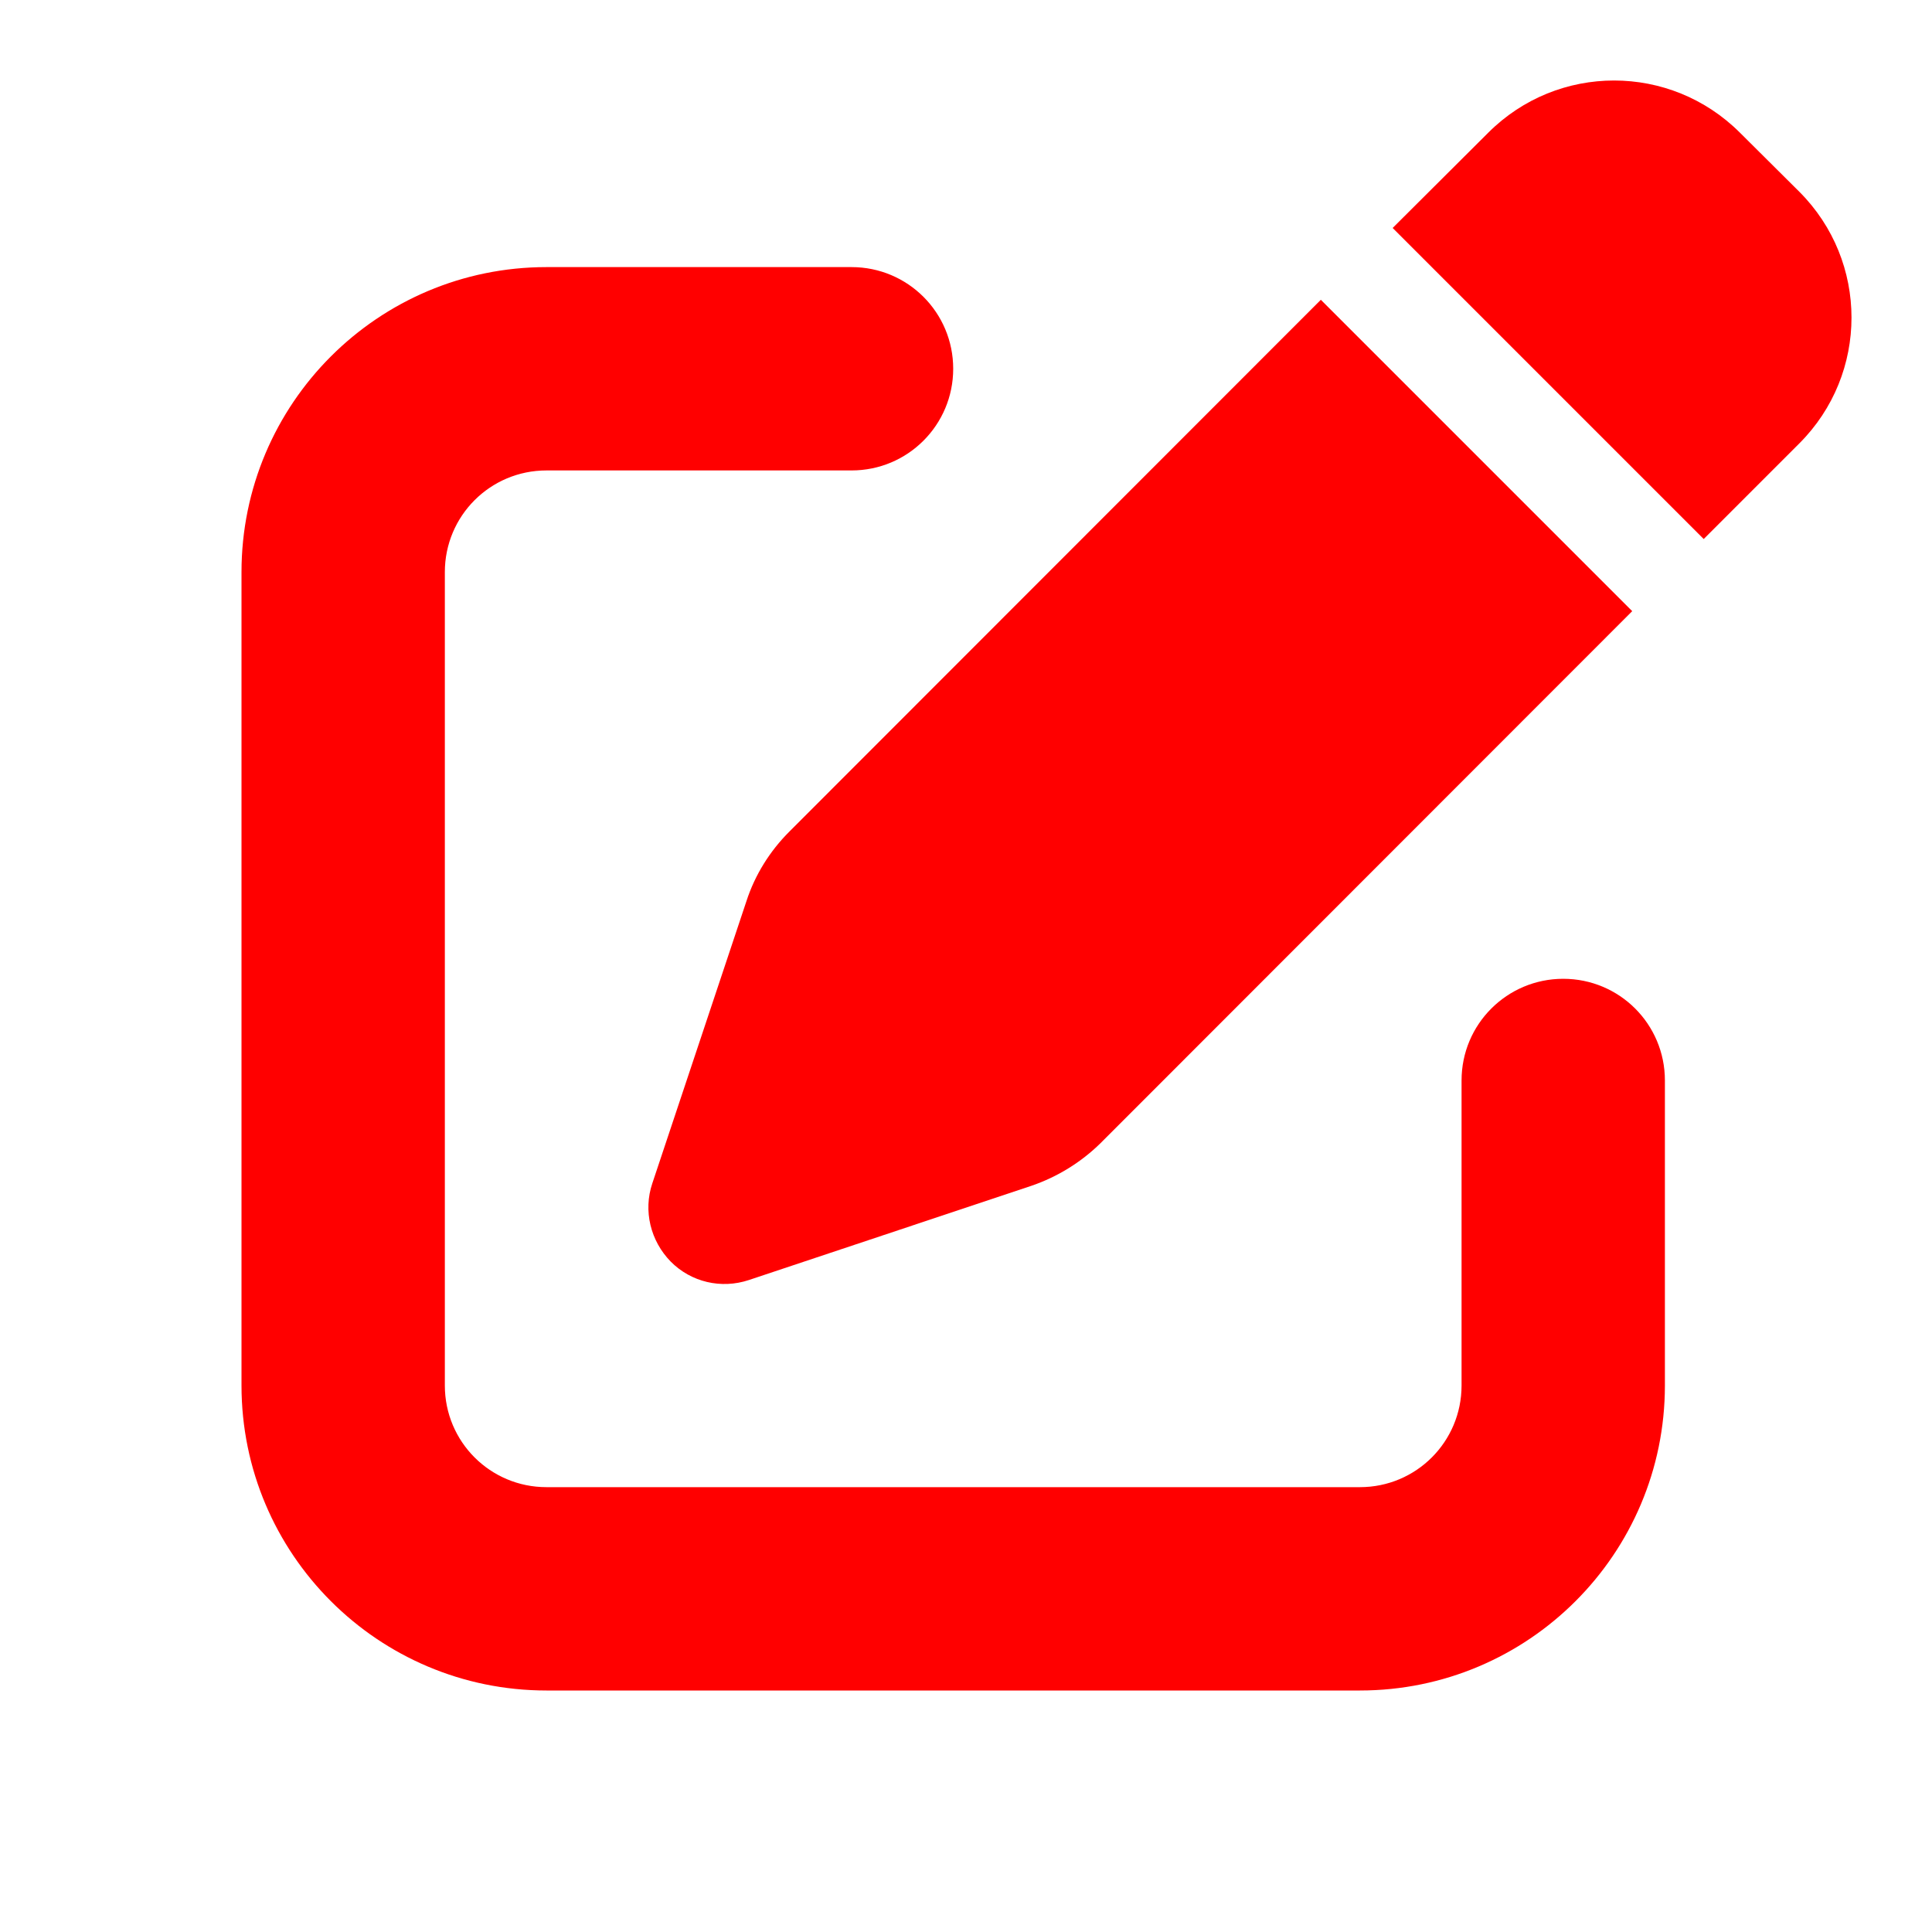
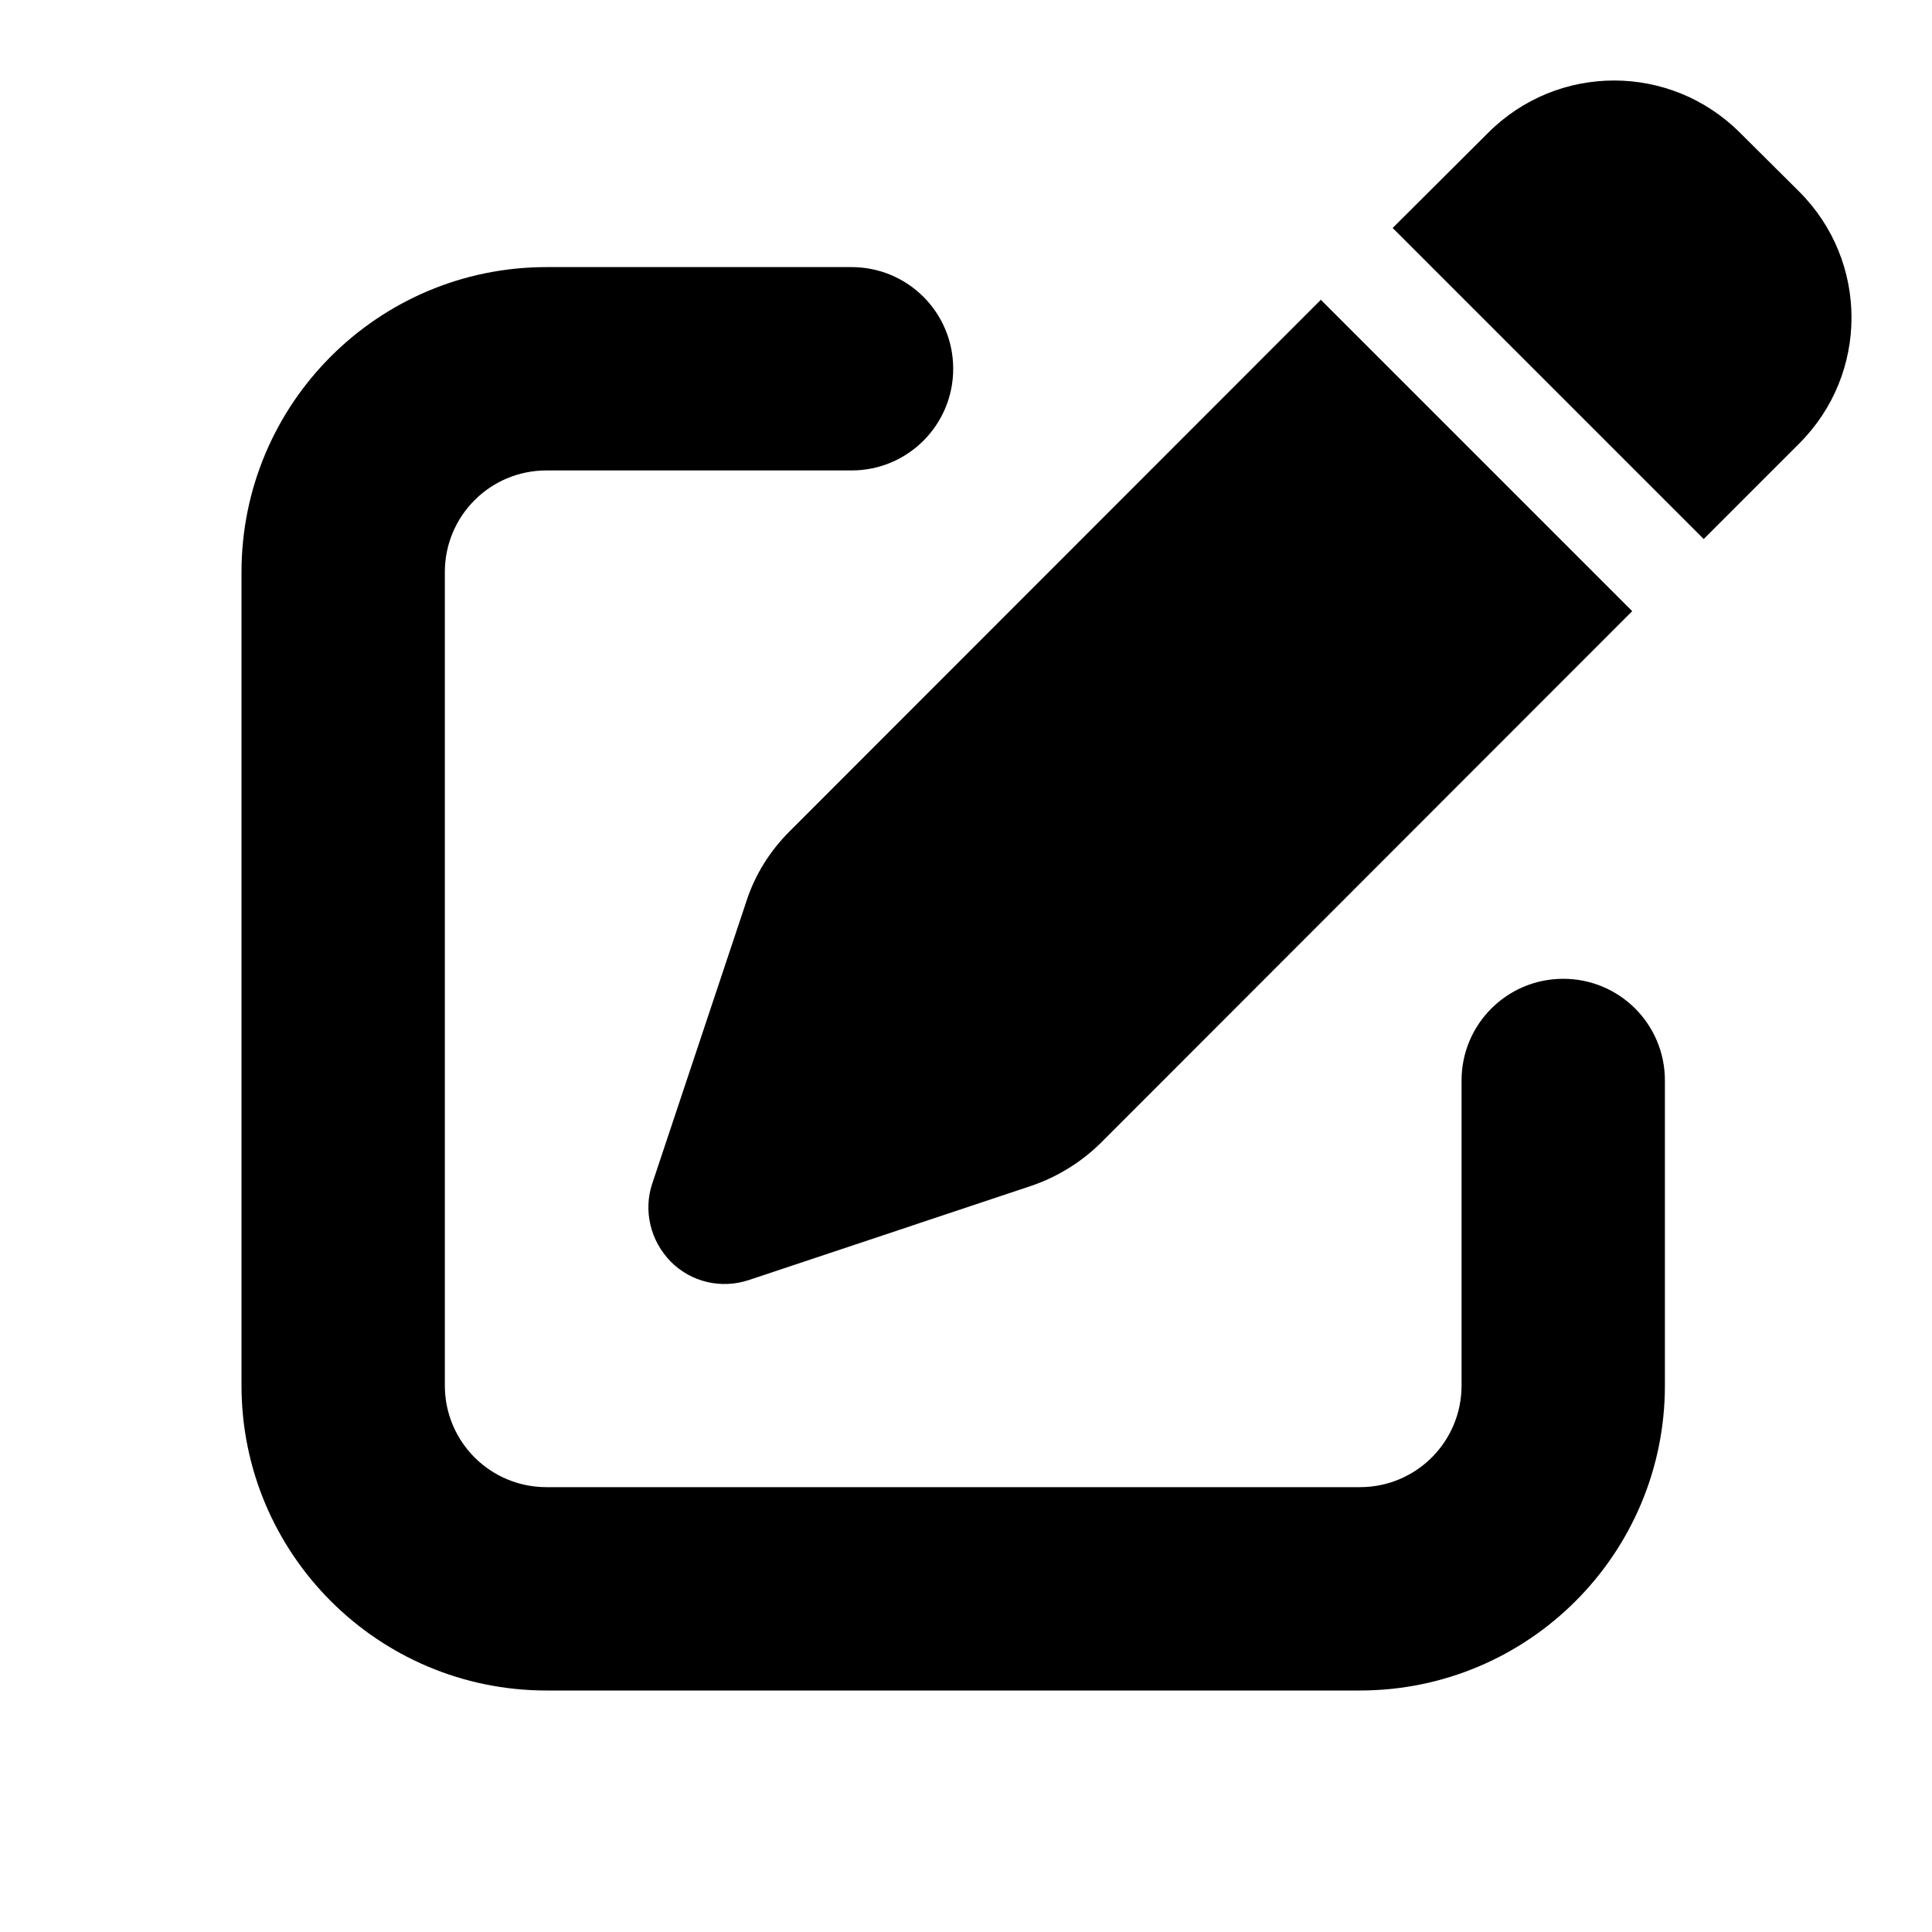
<svg xmlns="http://www.w3.org/2000/svg" width="24" height="24" viewBox="0 0 24 24" fill="none">
-   <path d="M21.614 1.648C20.749 0.784 19.352 0.784 18.488 1.648L17.3 2.832L21.164 6.696L22.352 5.508C23.216 4.644 23.216 3.247 22.352 2.382L21.614 1.648ZM9.804 10.332C9.564 10.572 9.378 10.868 9.272 11.196L8.103 14.701C7.989 15.04 8.08 15.415 8.332 15.672C8.585 15.928 8.96 16.015 9.303 15.901L12.808 14.732C13.132 14.622 13.428 14.44 13.672 14.2L20.276 7.592L16.408 3.724L9.804 10.332V10.332ZM6.789 3.318C4.697 3.318 3 5.015 3 7.107V17.211C3 19.303 4.697 21 6.789 21H16.893C18.985 21 20.682 19.303 20.682 17.211V13.422C20.682 12.723 20.118 12.159 19.419 12.159C18.721 12.159 18.156 12.723 18.156 13.422V17.211C18.156 17.91 17.592 18.474 16.893 18.474H6.789C6.09 18.474 5.526 17.91 5.526 17.211V7.107C5.526 6.408 6.09 5.844 6.789 5.844H10.578C11.277 5.844 11.841 5.279 11.841 4.581C11.841 3.882 11.277 3.318 10.578 3.318H6.789Z" fill="#FF0000" />
+   <path d="M21.614 1.648C20.749 0.784 19.352 0.784 18.488 1.648L17.3 2.832L21.164 6.696L22.352 5.508C23.216 4.644 23.216 3.247 22.352 2.382L21.614 1.648ZM9.804 10.332C9.564 10.572 9.378 10.868 9.272 11.196L8.103 14.701C7.989 15.04 8.08 15.415 8.332 15.672C8.585 15.928 8.96 16.015 9.303 15.901L12.808 14.732C13.132 14.622 13.428 14.44 13.672 14.2L20.276 7.592L16.408 3.724L9.804 10.332V10.332ZM6.789 3.318C4.697 3.318 3 5.015 3 7.107V17.211C3 19.303 4.697 21 6.789 21H16.893C18.985 21 20.682 19.303 20.682 17.211V13.422C20.682 12.723 20.118 12.159 19.419 12.159C18.721 12.159 18.156 12.723 18.156 13.422V17.211C18.156 17.91 17.592 18.474 16.893 18.474H6.789C6.09 18.474 5.526 17.91 5.526 17.211V7.107C5.526 6.408 6.09 5.844 6.789 5.844H10.578C11.277 5.844 11.841 5.279 11.841 4.581C11.841 3.882 11.277 3.318 10.578 3.318H6.789Z" fill="#000" />
</svg>
